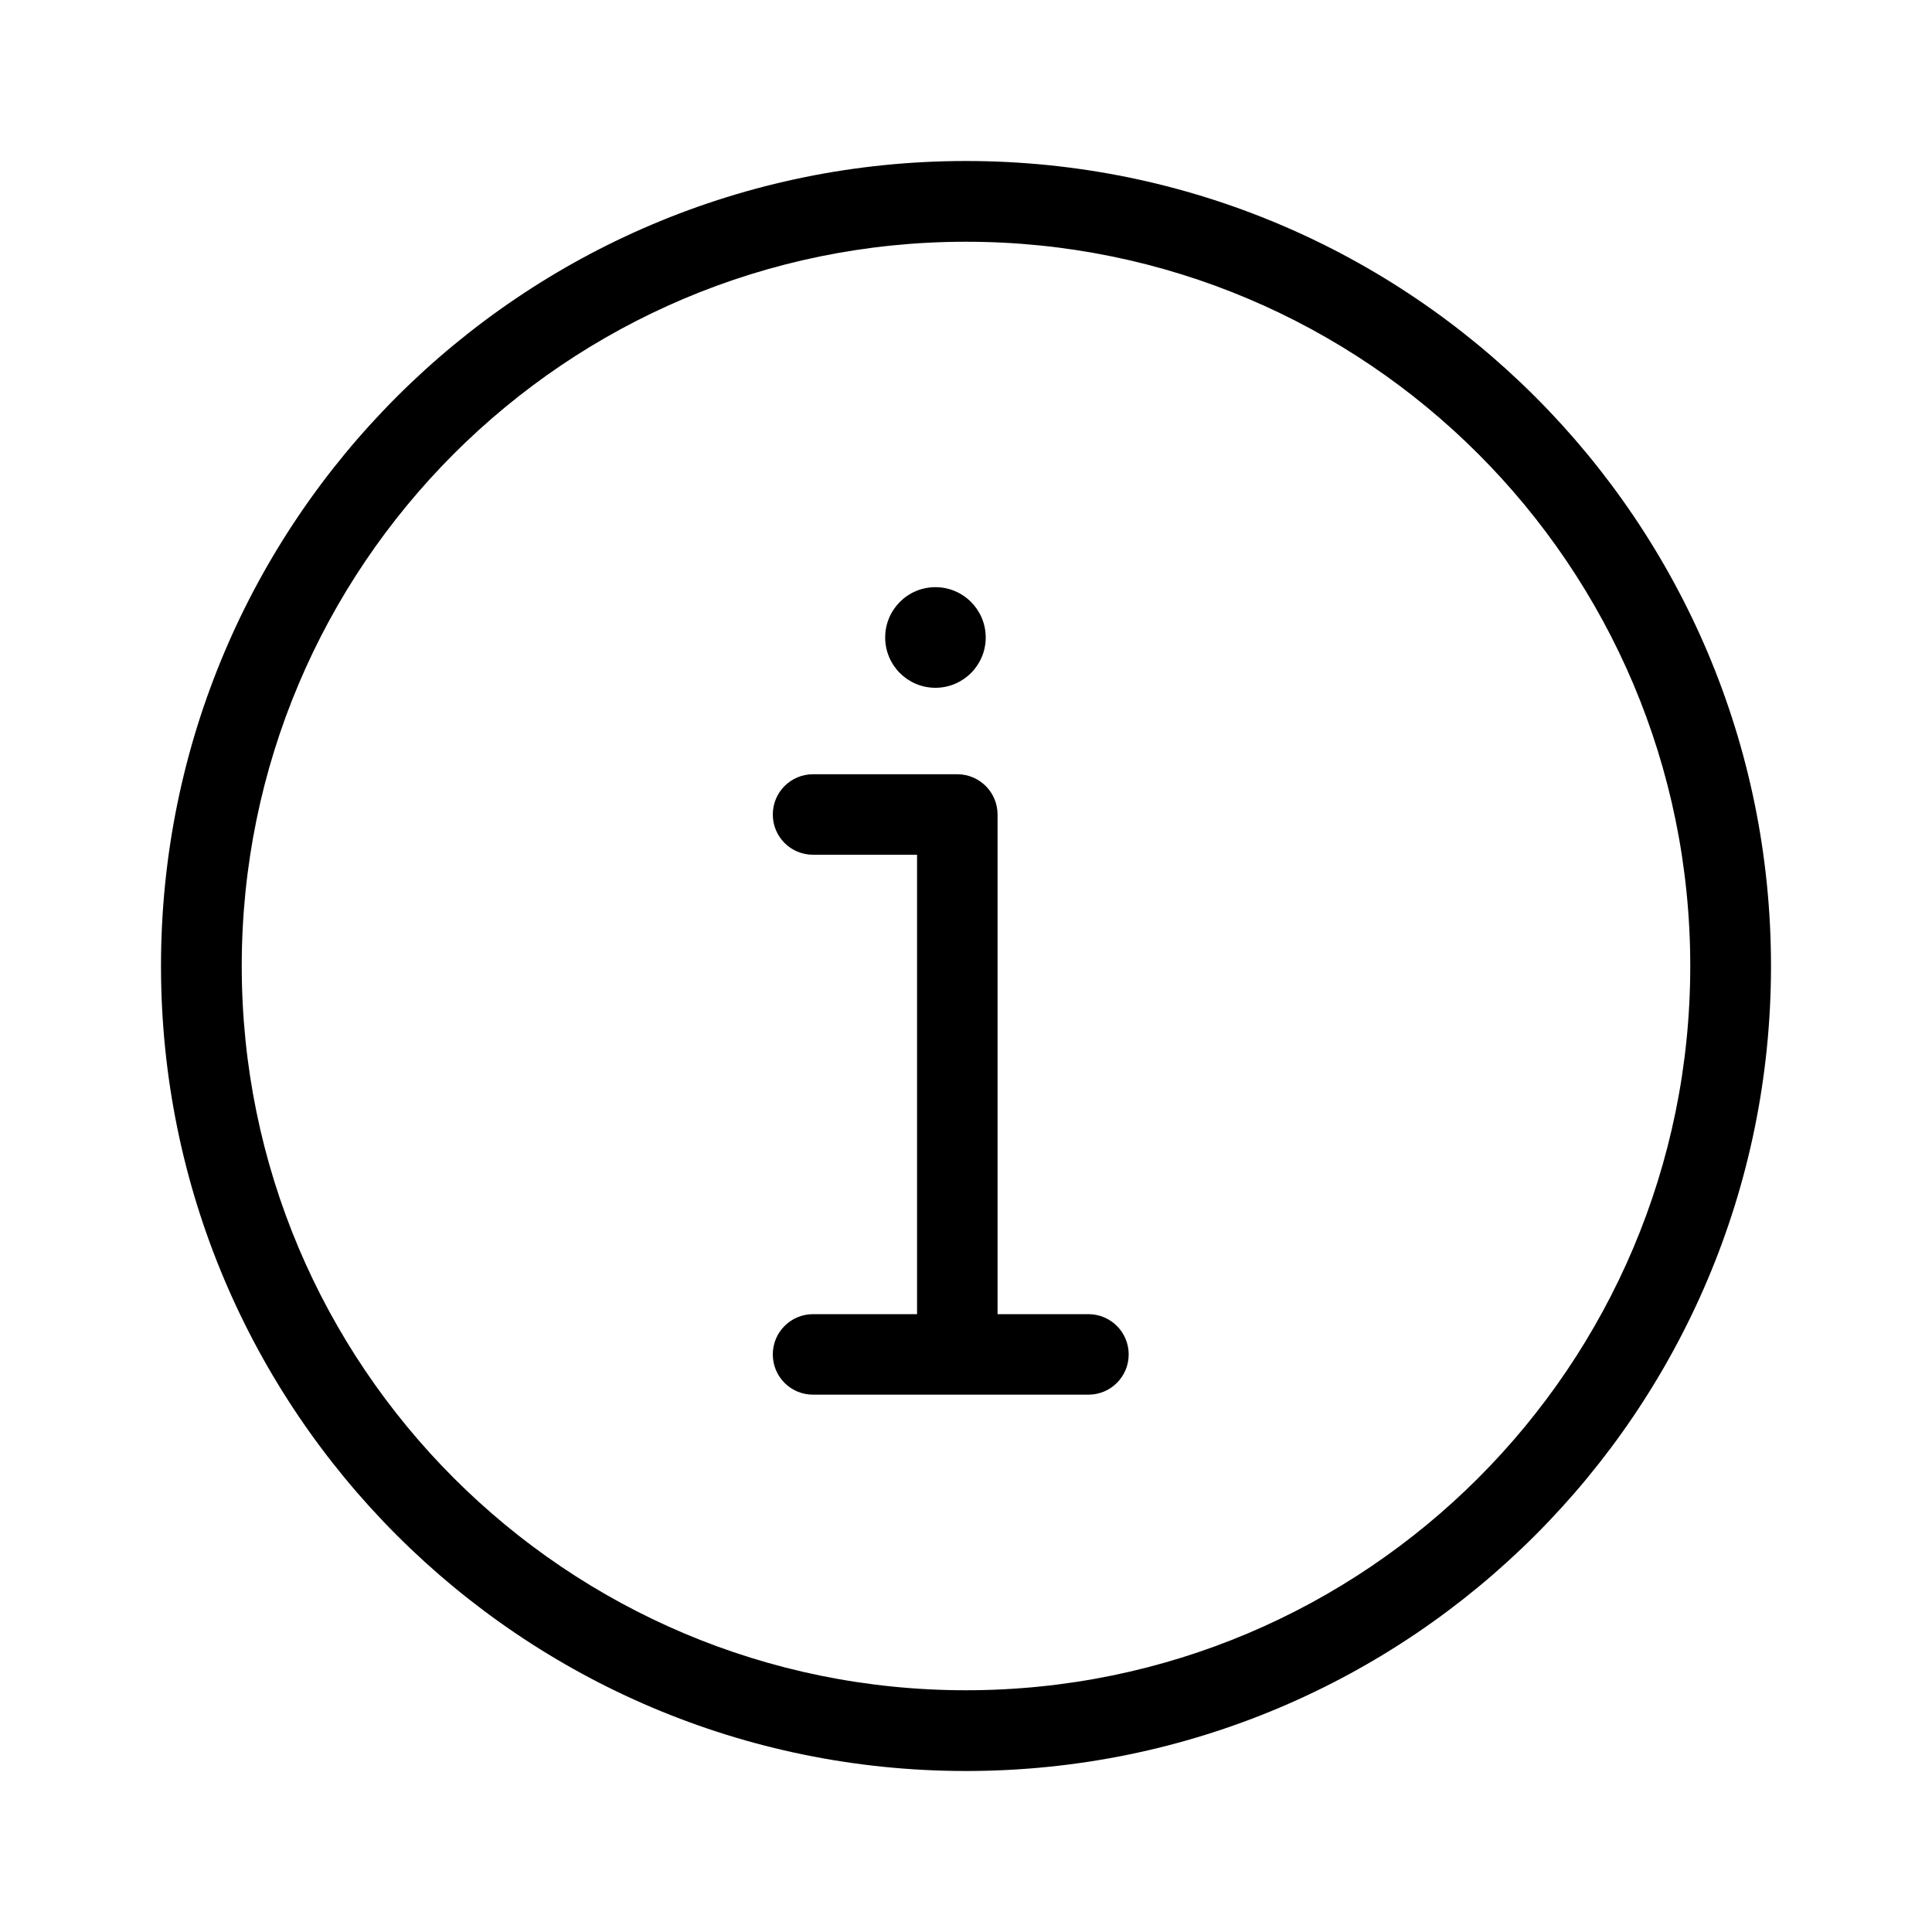
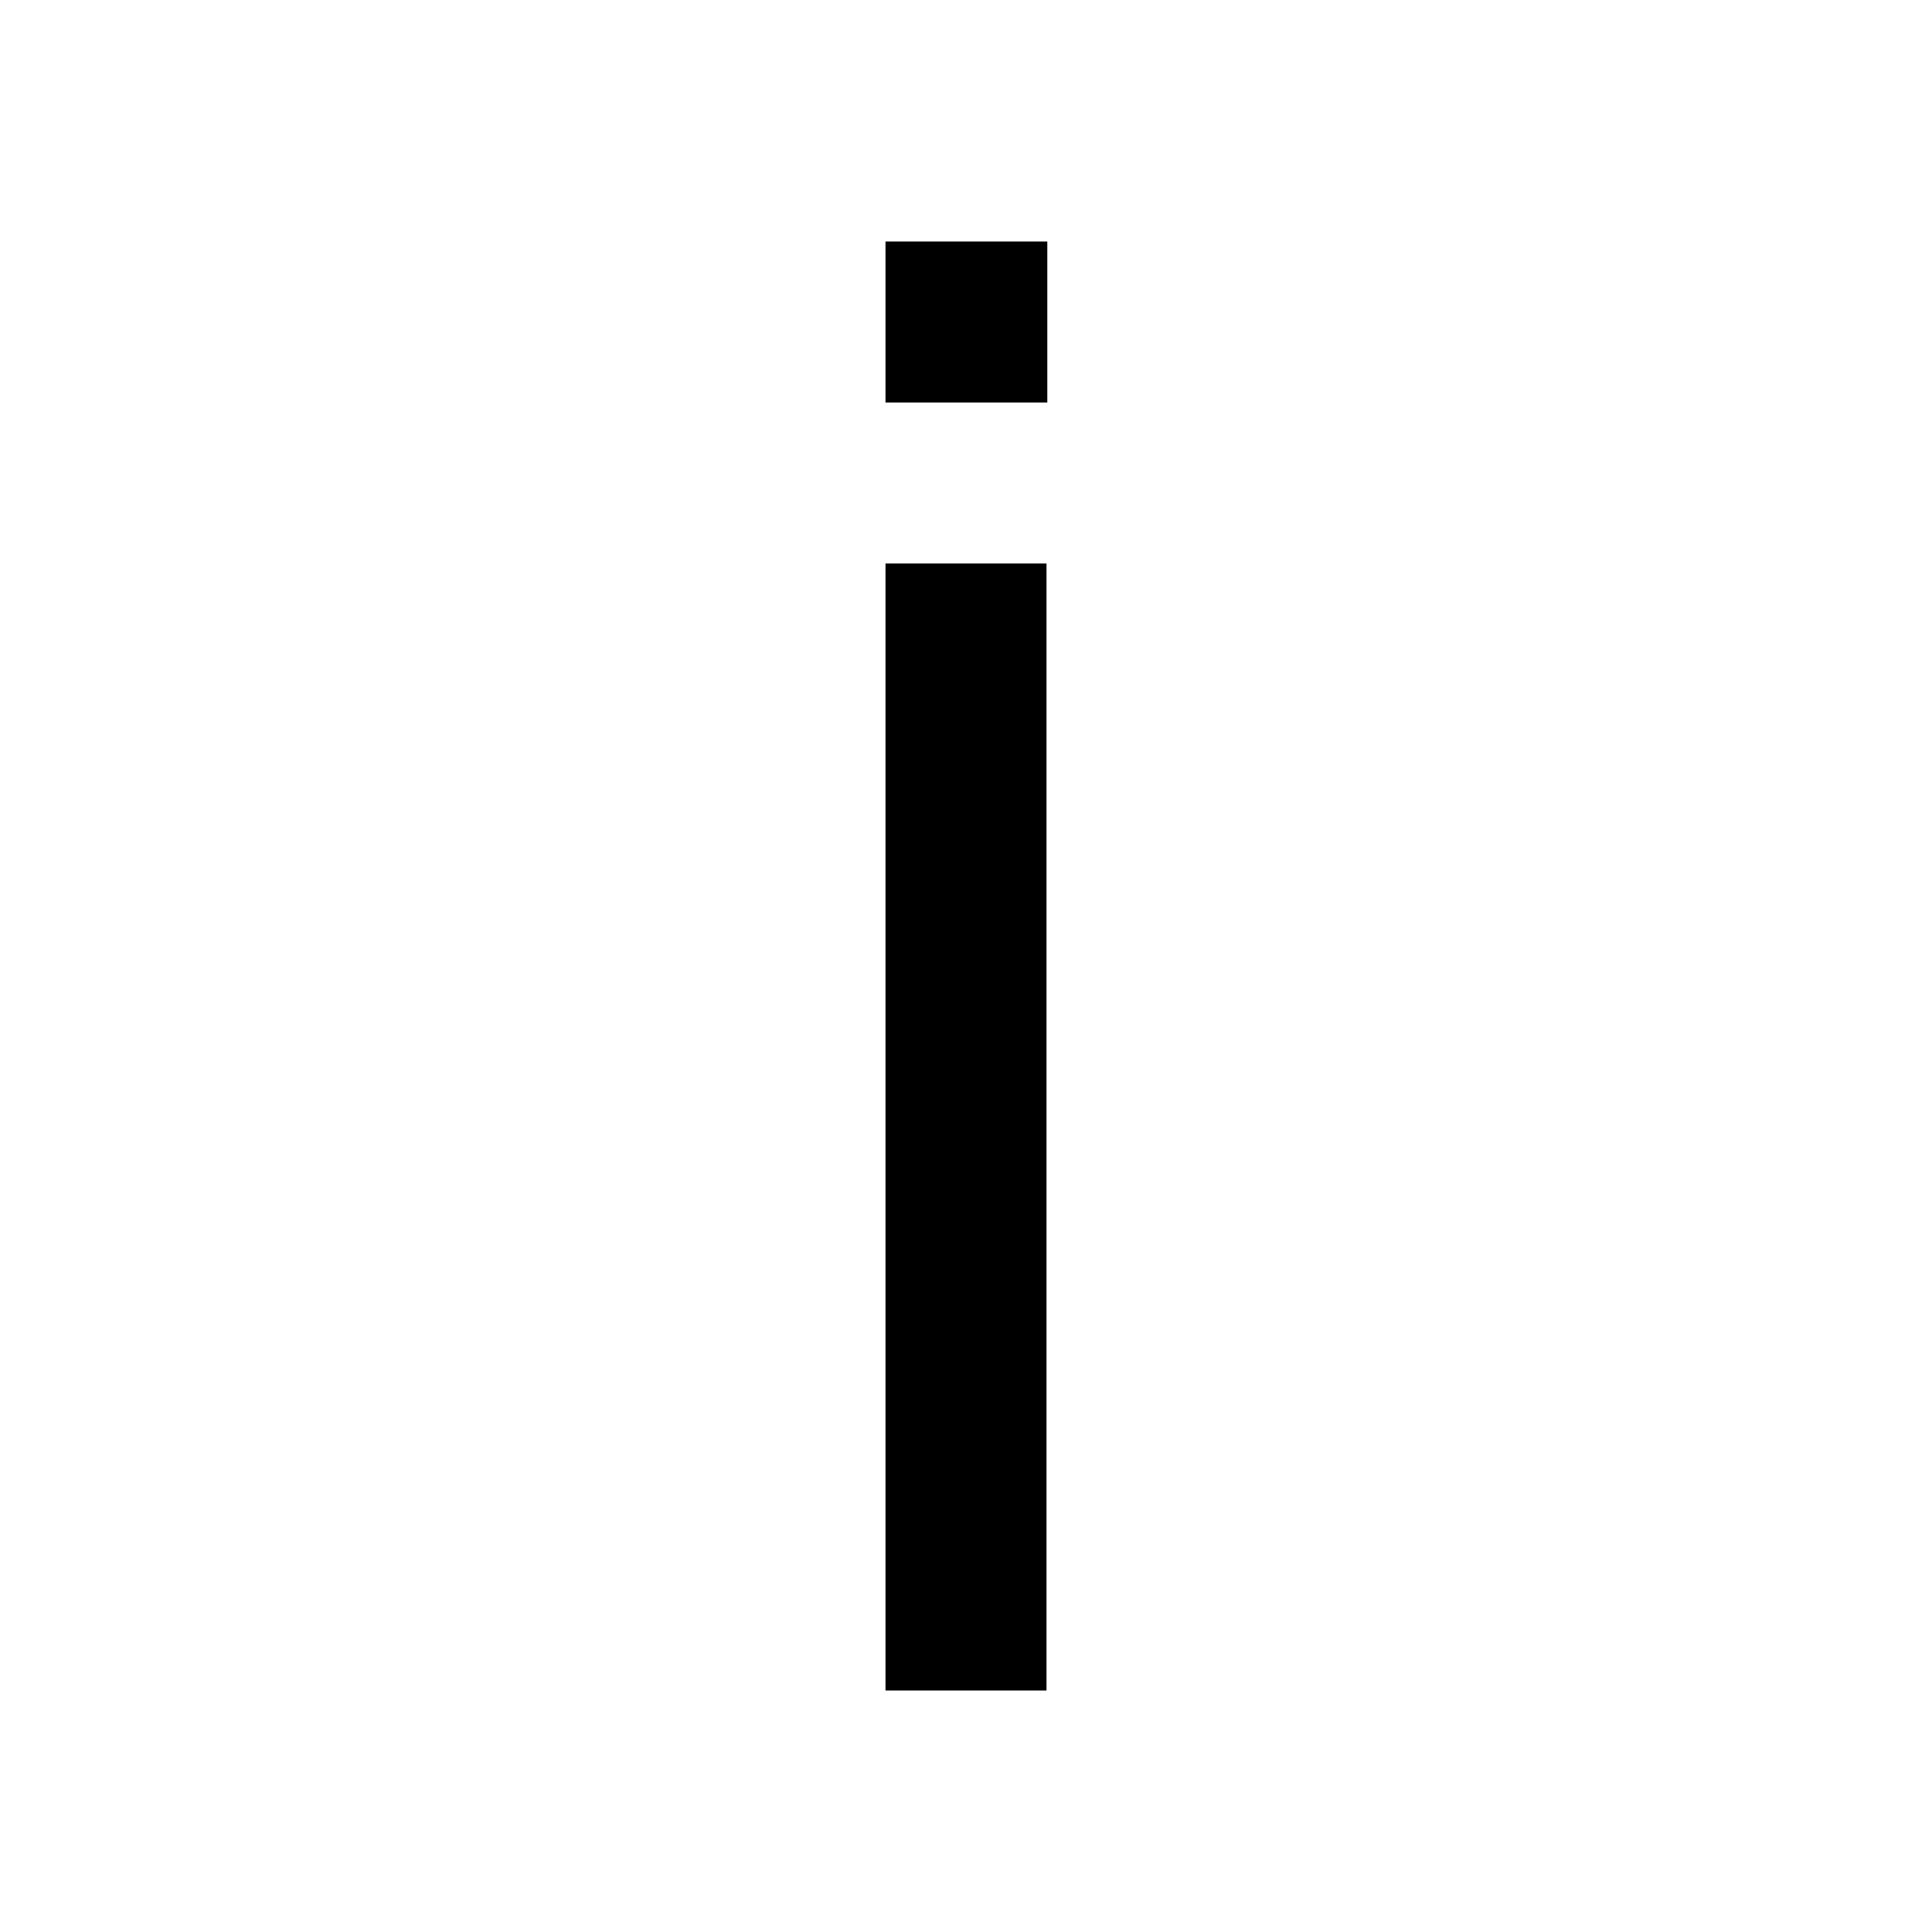
<svg xmlns="http://www.w3.org/2000/svg" width="24" height="24" viewBox="0 0 24 24" fill="none">
-   <path fill-rule="evenodd" clip-rule="evenodd" d="M22 12C22 17.523 17.523 22 12 22C6.477 22 2 17.523 2 12C2 6.477 6.477 2 12 2C17.523 2 22 6.477 22 12ZM20.997 12C20.997 7.03 16.97 3.003 12 3.003C7.03 3.003 3.003 7.03 3.003 12C3.003 16.969 7.031 20.997 12 20.997C16.969 20.997 20.997 16.969 20.997 12ZM10.1 17.325L11.892 17.325L13.521 17.325C13.797 17.325 14.021 17.102 14.021 16.825C14.021 16.549 13.797 16.325 13.521 16.325H12.392V10.118C12.392 9.842 12.168 9.618 11.892 9.618H10.1C9.823 9.618 9.6 9.842 9.6 10.118C9.6 10.395 9.823 10.618 10.1 10.618H11.392V16.325H10.1C9.823 16.325 9.6 16.549 9.6 16.825C9.6 17.102 9.823 17.325 10.1 17.325ZM11.62 8.544C11.965 8.544 12.245 8.264 12.245 7.919C12.245 7.574 11.965 7.294 11.62 7.294C11.275 7.294 10.996 7.574 10.996 7.919C10.996 8.264 11.275 8.544 11.62 8.544Z" fill="currentcolor" />
+   <path d="M11 3H13.01V5H11V3Z" fill="currentcolor" />
+   <path d="M13 7V21H11V7H13Z" fill="currentcolor" />
</svg>
